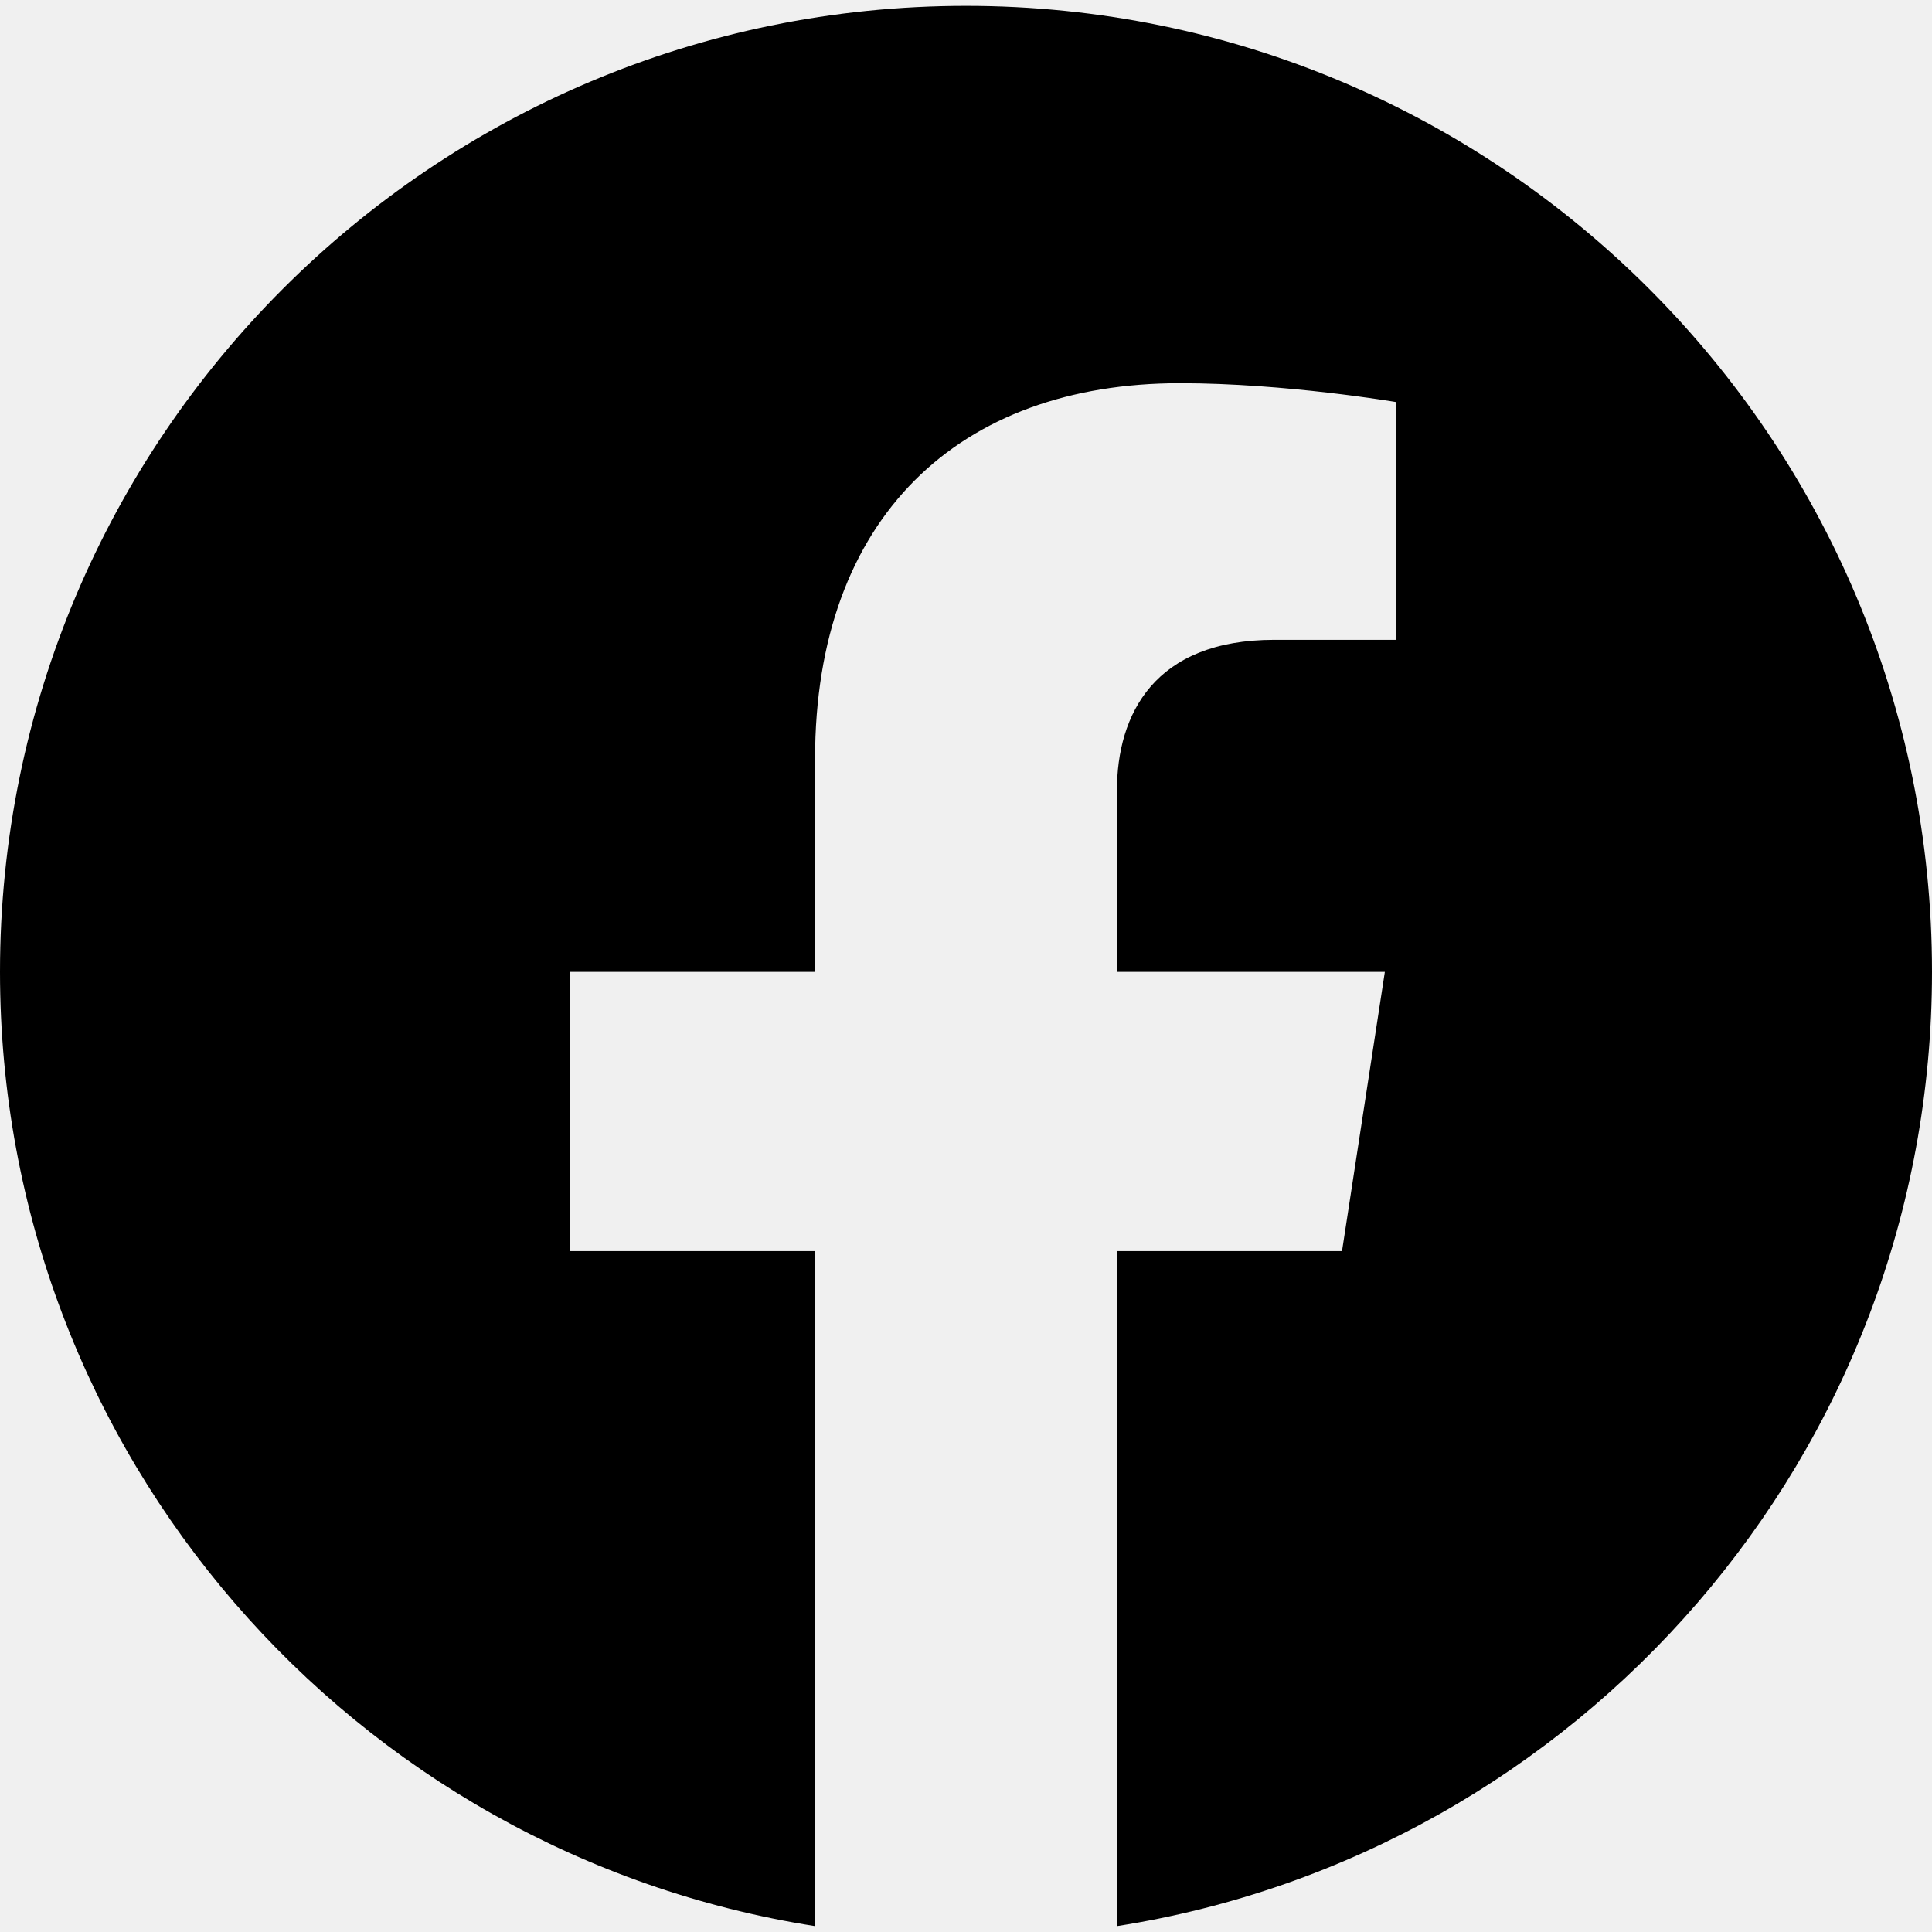
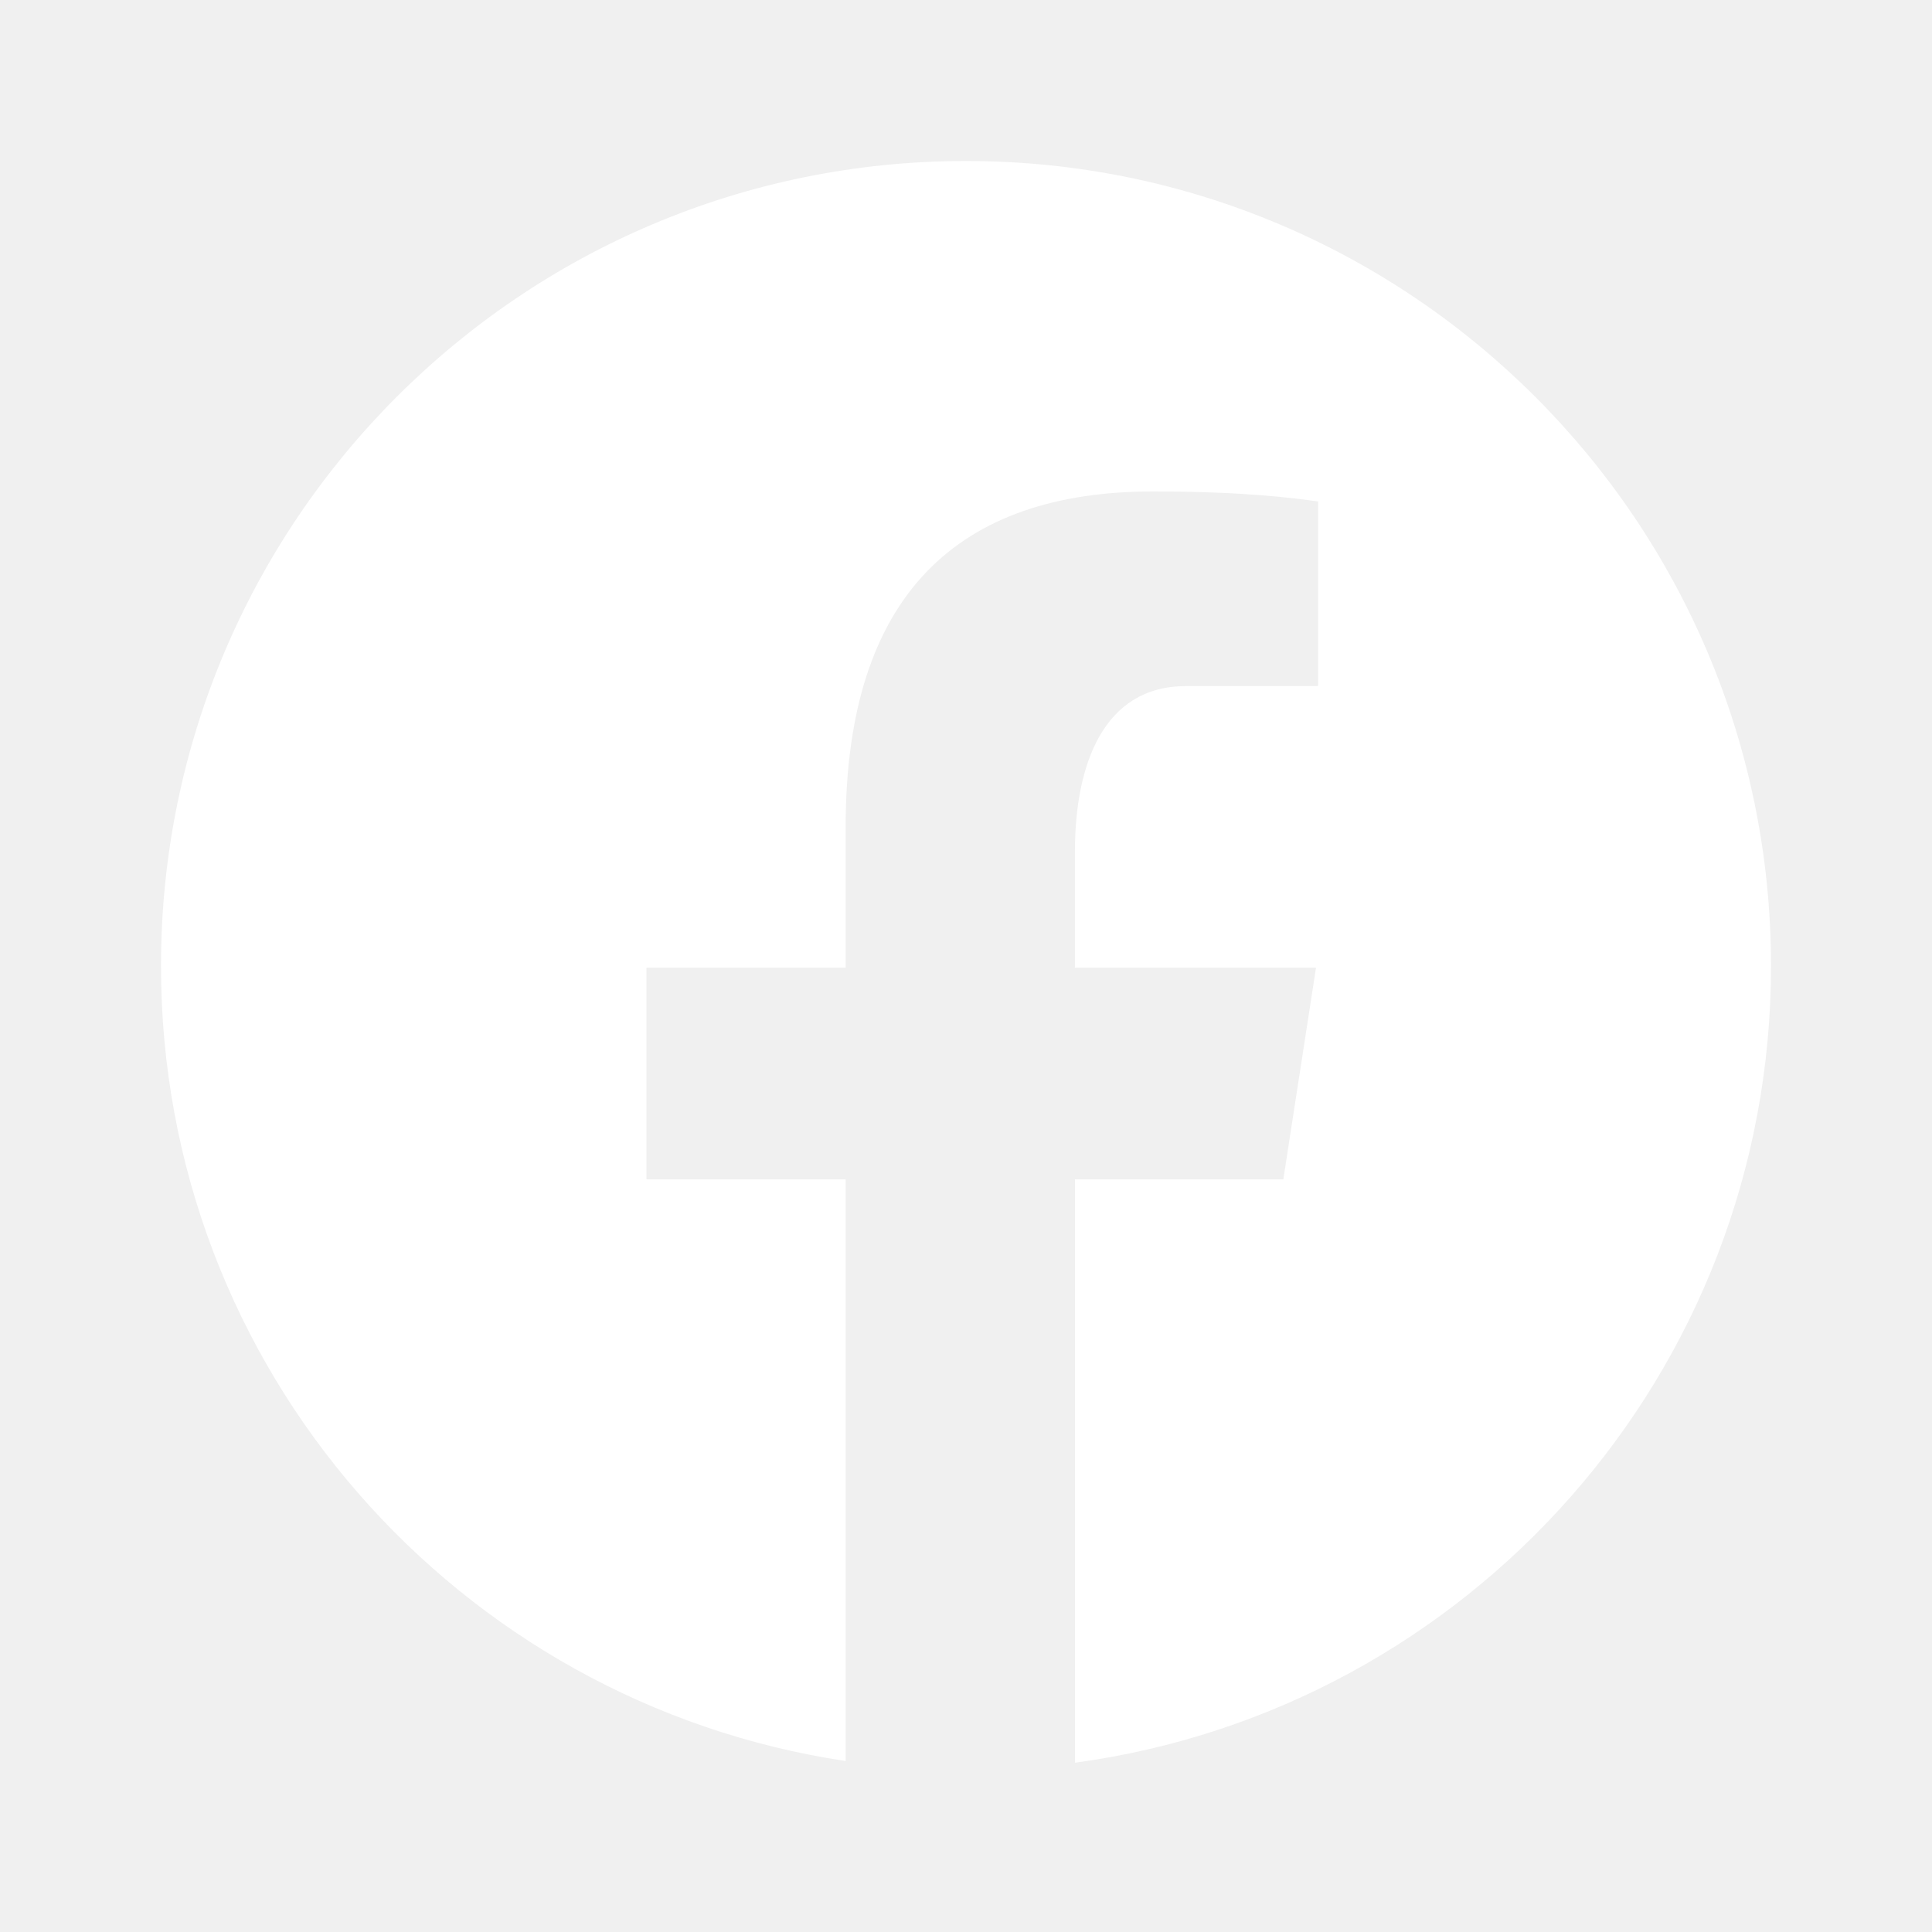
- <svg xmlns="http://www.w3.org/2000/svg" height="100%" style="fill-rule:evenodd;clip-rule:evenodd;stroke-linejoin:round;stroke-miterlimit:2;" version="1.1" viewBox="0 0 512 512" width="100%" xml:space="preserve">
-   <path d="M512,257.555c0,-141.385 -114.615,-256 -256,-256c-141.385,0 -256,114.615 -256,256c0,127.777 93.616,233.685 216,252.89l0,-178.89l-65,0l0,-74l65,0l0,-56.4c0,-64.16 38.219,-99.6 96.695,-99.6c28.009,0 57.305,5 57.305,5l0,63l-32.281,0c-31.801,0 -41.719,19.733 -41.719,39.978l0,48.022l71,0l-11.35,74l-59.65,0l0,178.89c122.385,-19.205 216,-125.113 216,-252.89Z" style="fill-rule:nonzero;" />
+ <svg xmlns="http://www.w3.org/2000/svg" fill="#FFFFFF" viewBox="0 0 24 24" width="24px" height="24px">
+   <path d="M12,2C6.477,2,2,6.477,2,12c0,5.013,3.693,9.153,8.505,9.876V14.65H8.031v-2.629h2.474v-1.749 c0-2.896,1.411-4.167,3.818-4.167c1.153,0,1.762,0.085,2.051,0.124v2.294h-1.642c-1.022,0-1.379,0.969-1.379,2.061v1.437h2.995 l-0.406,2.629h-2.588v7.247C18.235,21.236,22,17.062,22,12C22,6.477,17.523,2,12,2z" />
</svg>
